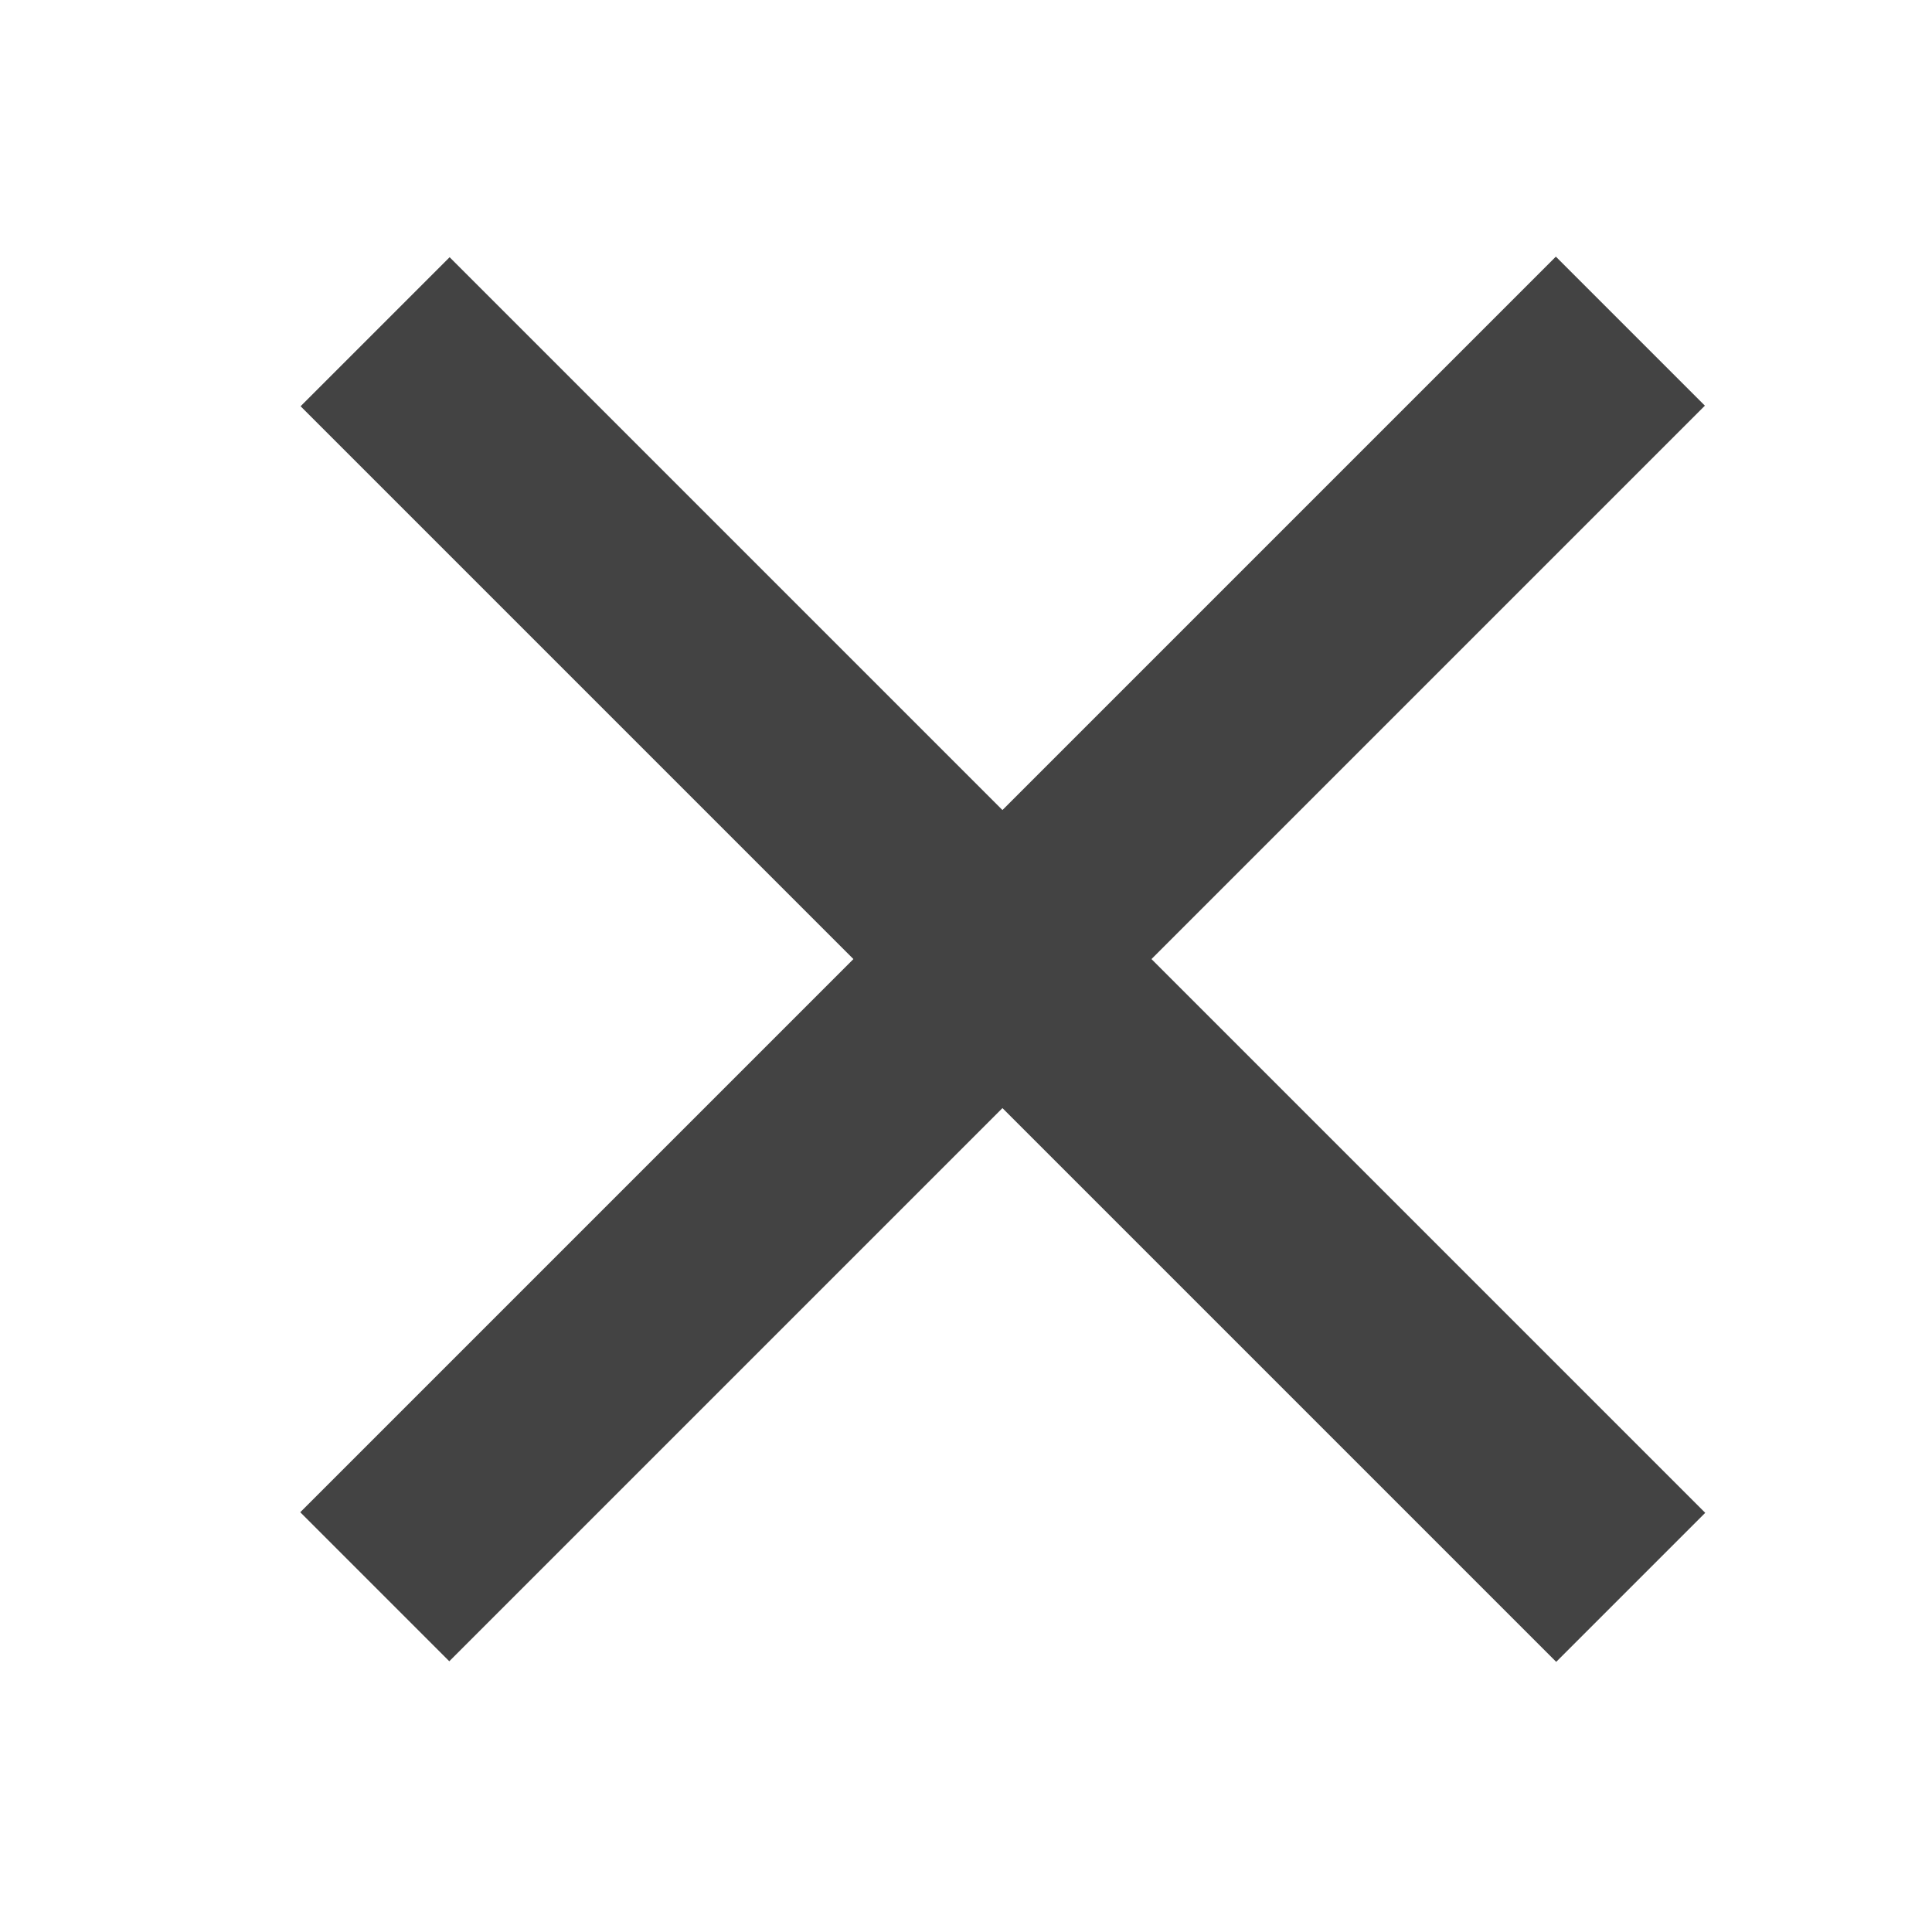
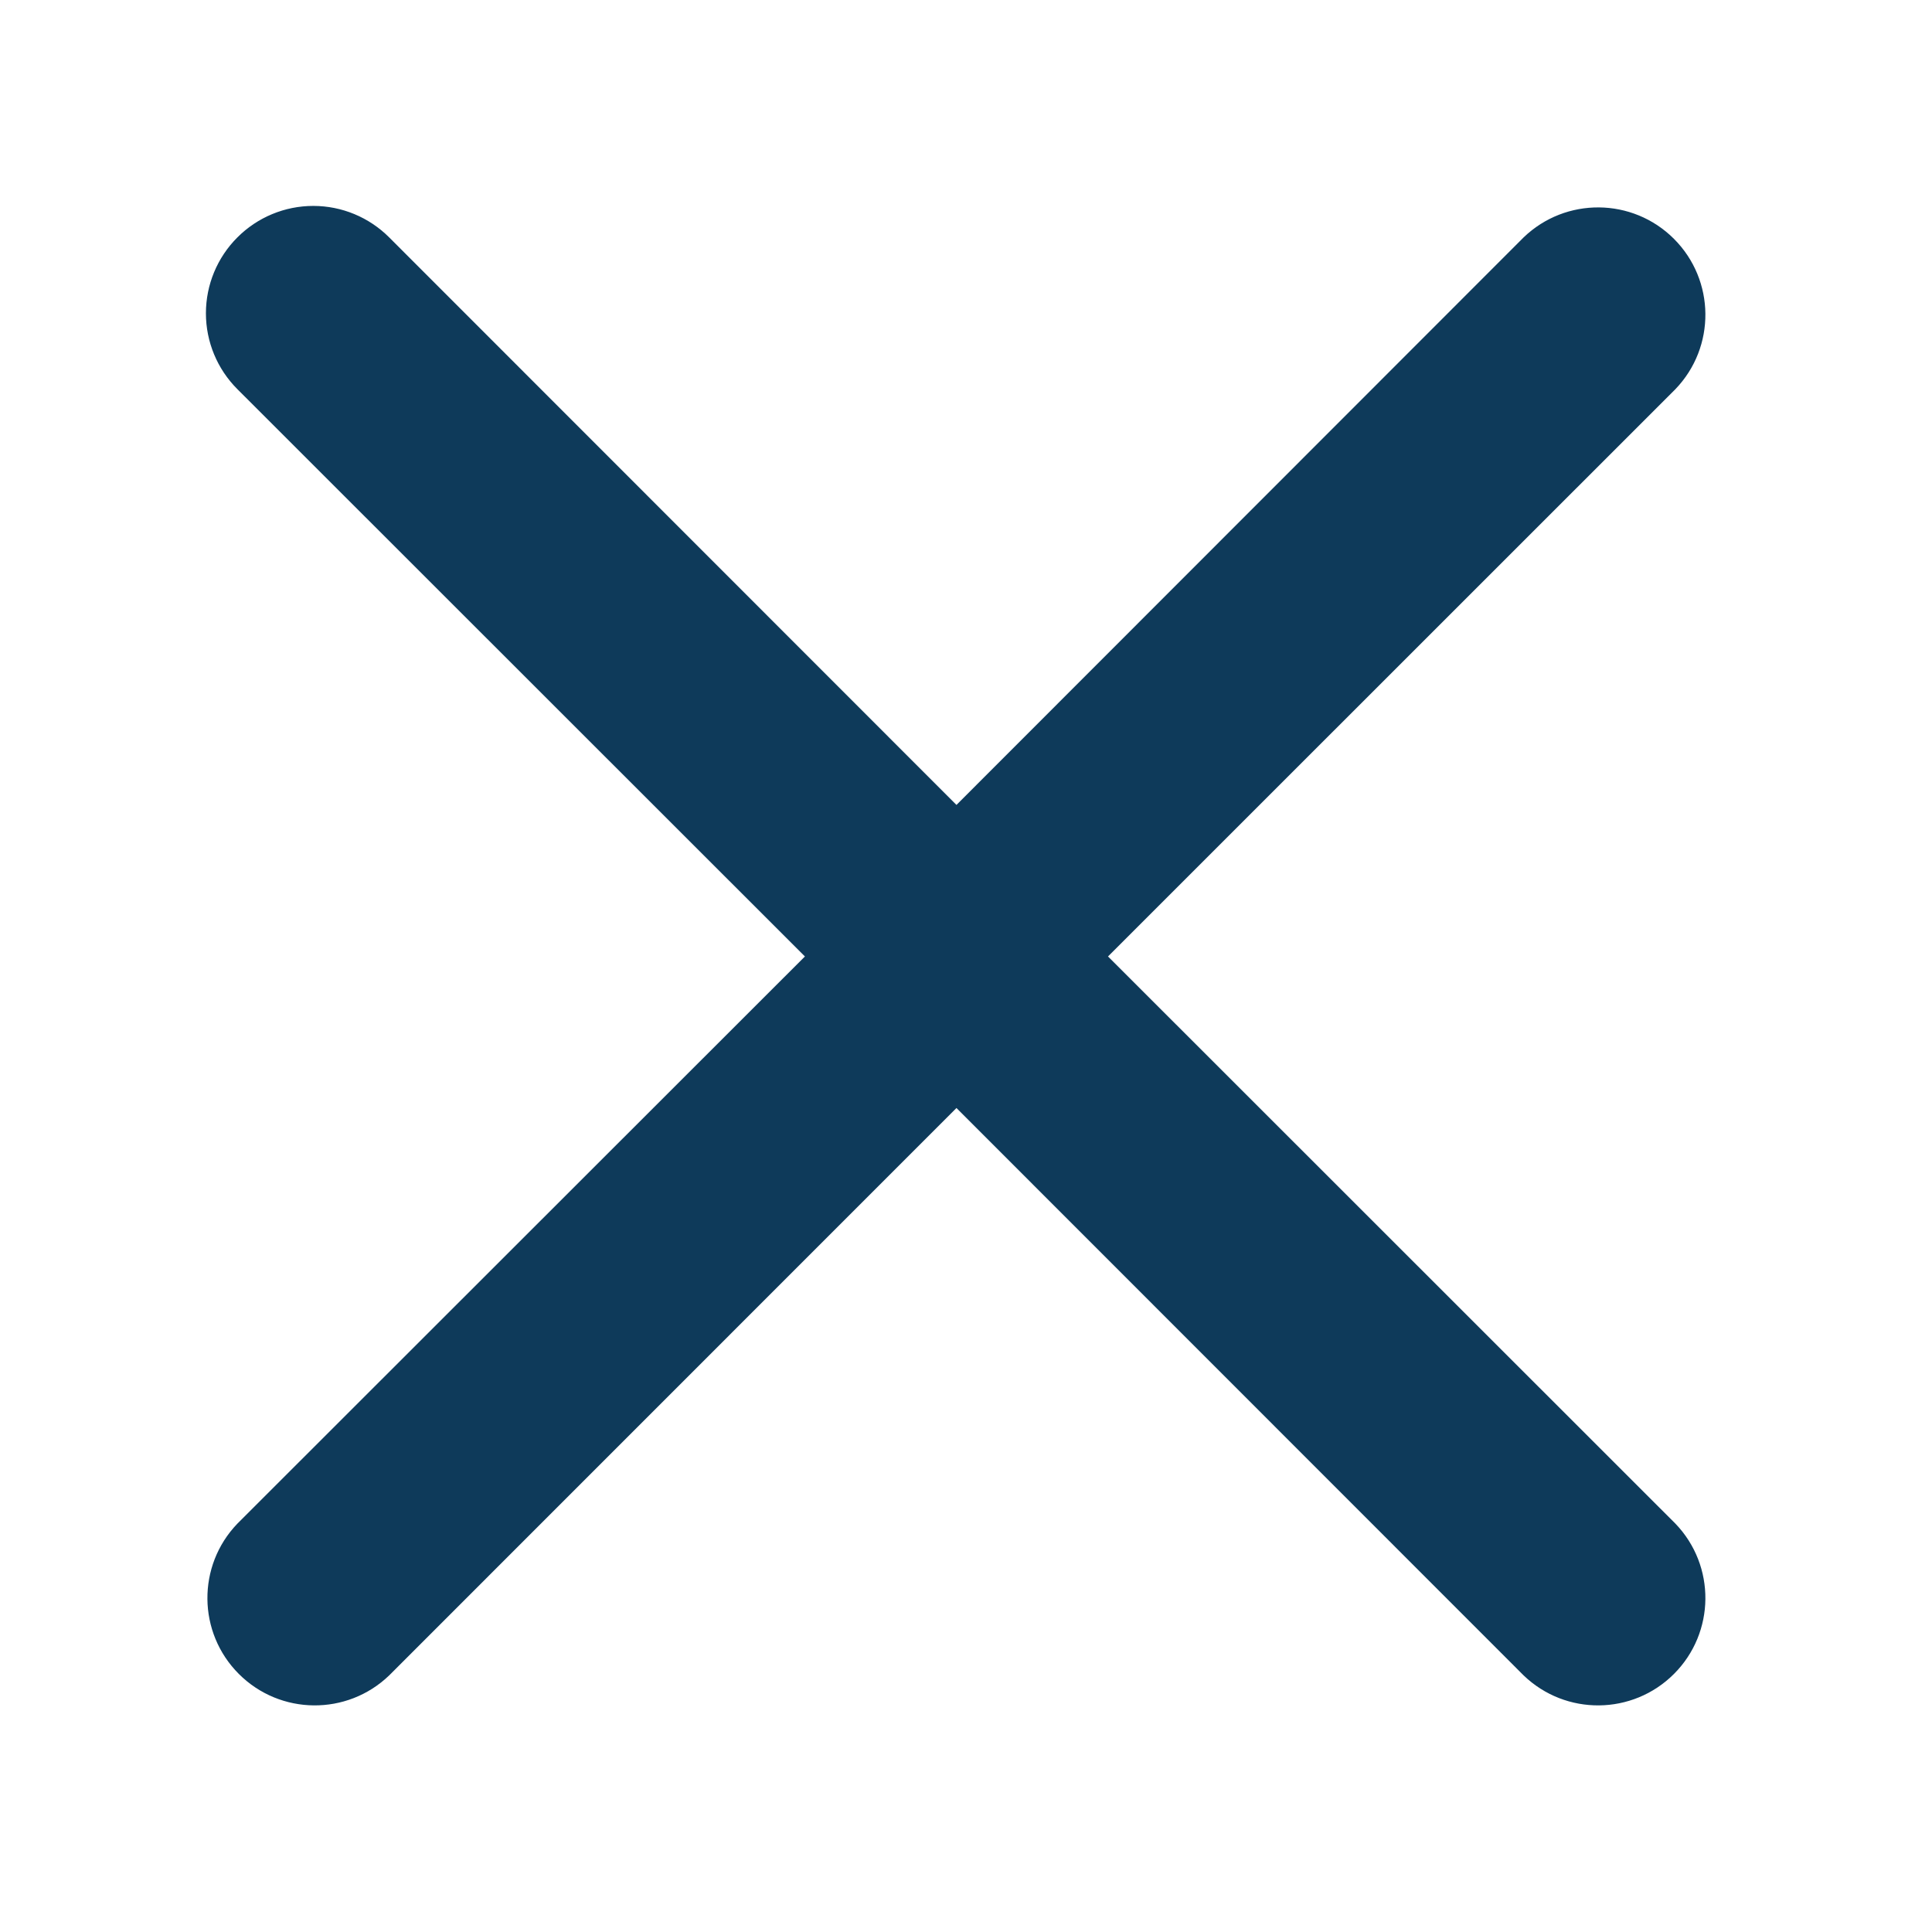
- <svg xmlns="http://www.w3.org/2000/svg" viewBox="0 0 22 22">
-   <defs>
-     <style>.cls-1{fill:#434343;}</style>
-   </defs>
-   <g id="Layer_3" data-name="Layer 3">
-     <rect class="cls-1" x="10.21" y="0.81" width="2.4" height="20.22" transform="translate(11.07 -4.87) rotate(45)" />
-     <rect class="cls-1" x="10.21" y="0.81" width="2.4" height="20.22" transform="translate(27.21 10.58) rotate(135)" />
-   </g>
+ <svg xmlns="http://www.w3.org/2000/svg" id="svg4" version="1.1" viewBox="0 0 16 16" class="bi bi-x" fill="currentColor" height="16" width="16">
+   <defs id="defs8" />
+   <path style="fill:#0e3a5a;fill-opacity:1;stroke-width:1.775" id="path2" d="m 1.966,1.966 a 0.888,0.888 0 0 1 1.257,0 L 7.921,6.666 12.618,1.966 a 0.889,0.889 0 0 1 1.257,1.257 L 9.176,7.921 13.875,12.618 A 0.889,0.889 0 0 1 12.618,13.875 L 7.921,9.176 3.223,13.875 A 0.889,0.889 0 0 1 1.966,12.618 L 6.666,7.921 1.966,3.223 a 0.888,0.888 0 0 1 0,-1.257 z" fill-rule="evenodd" />
</svg>
